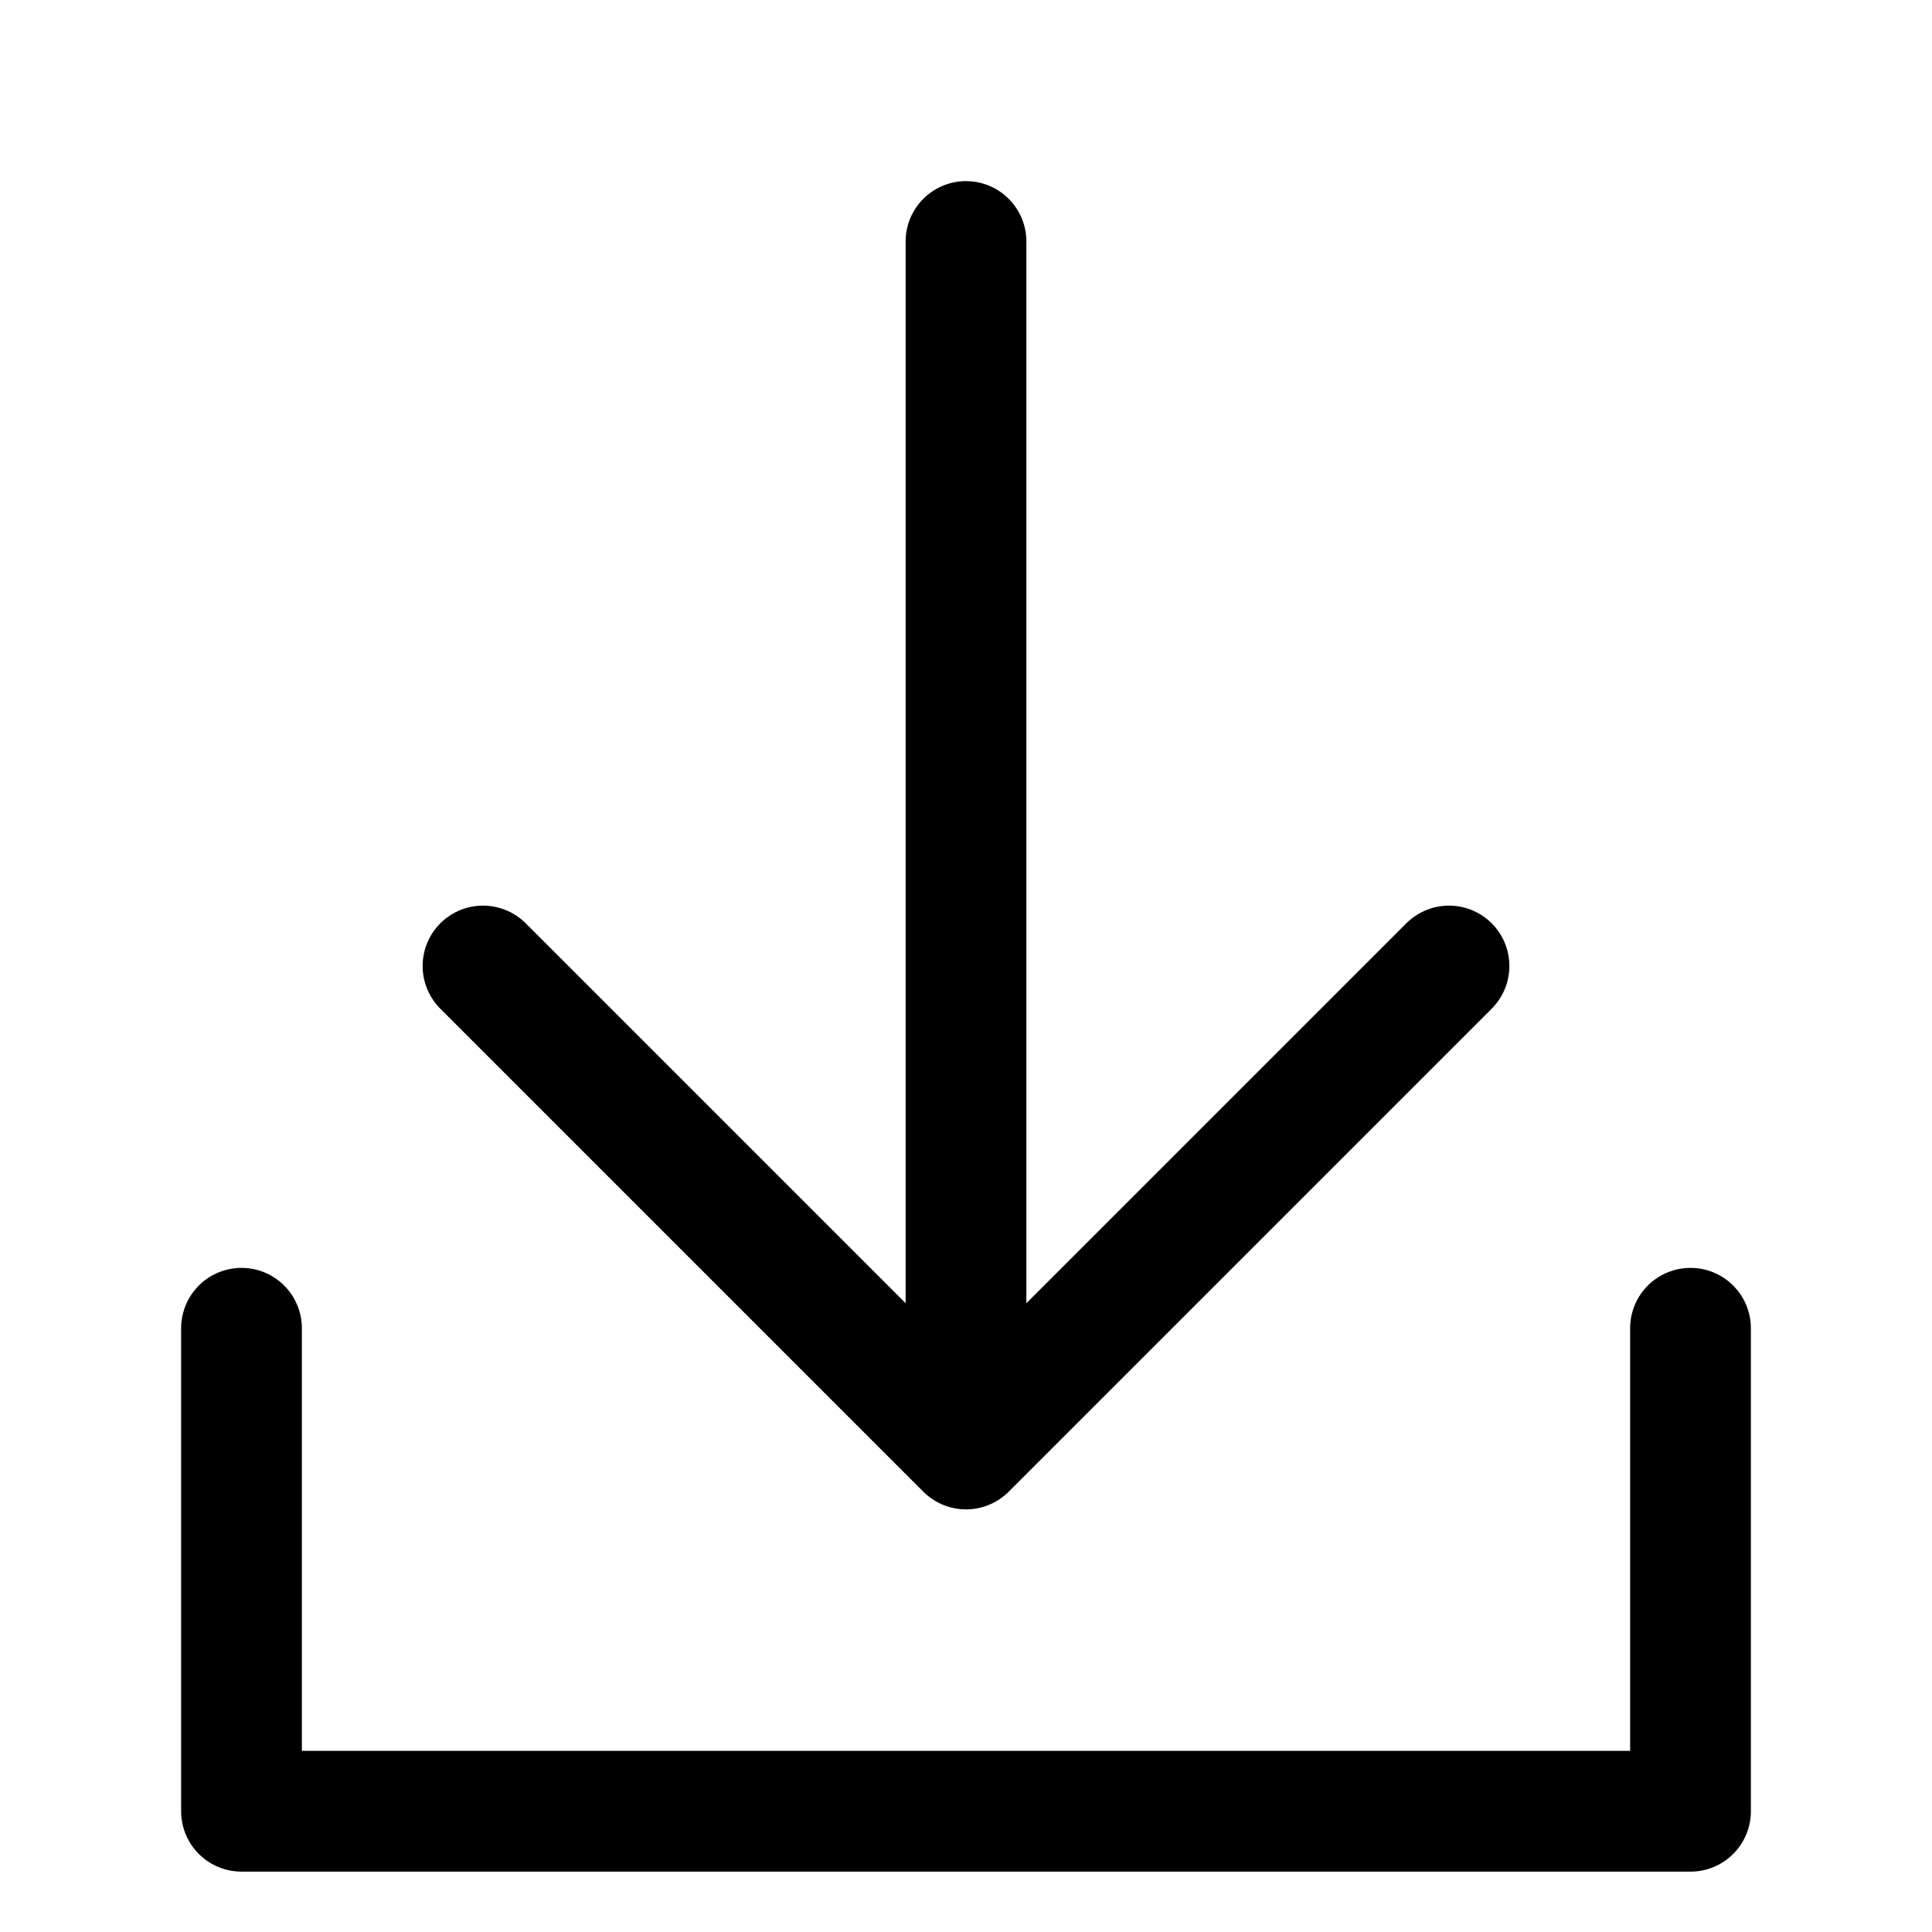
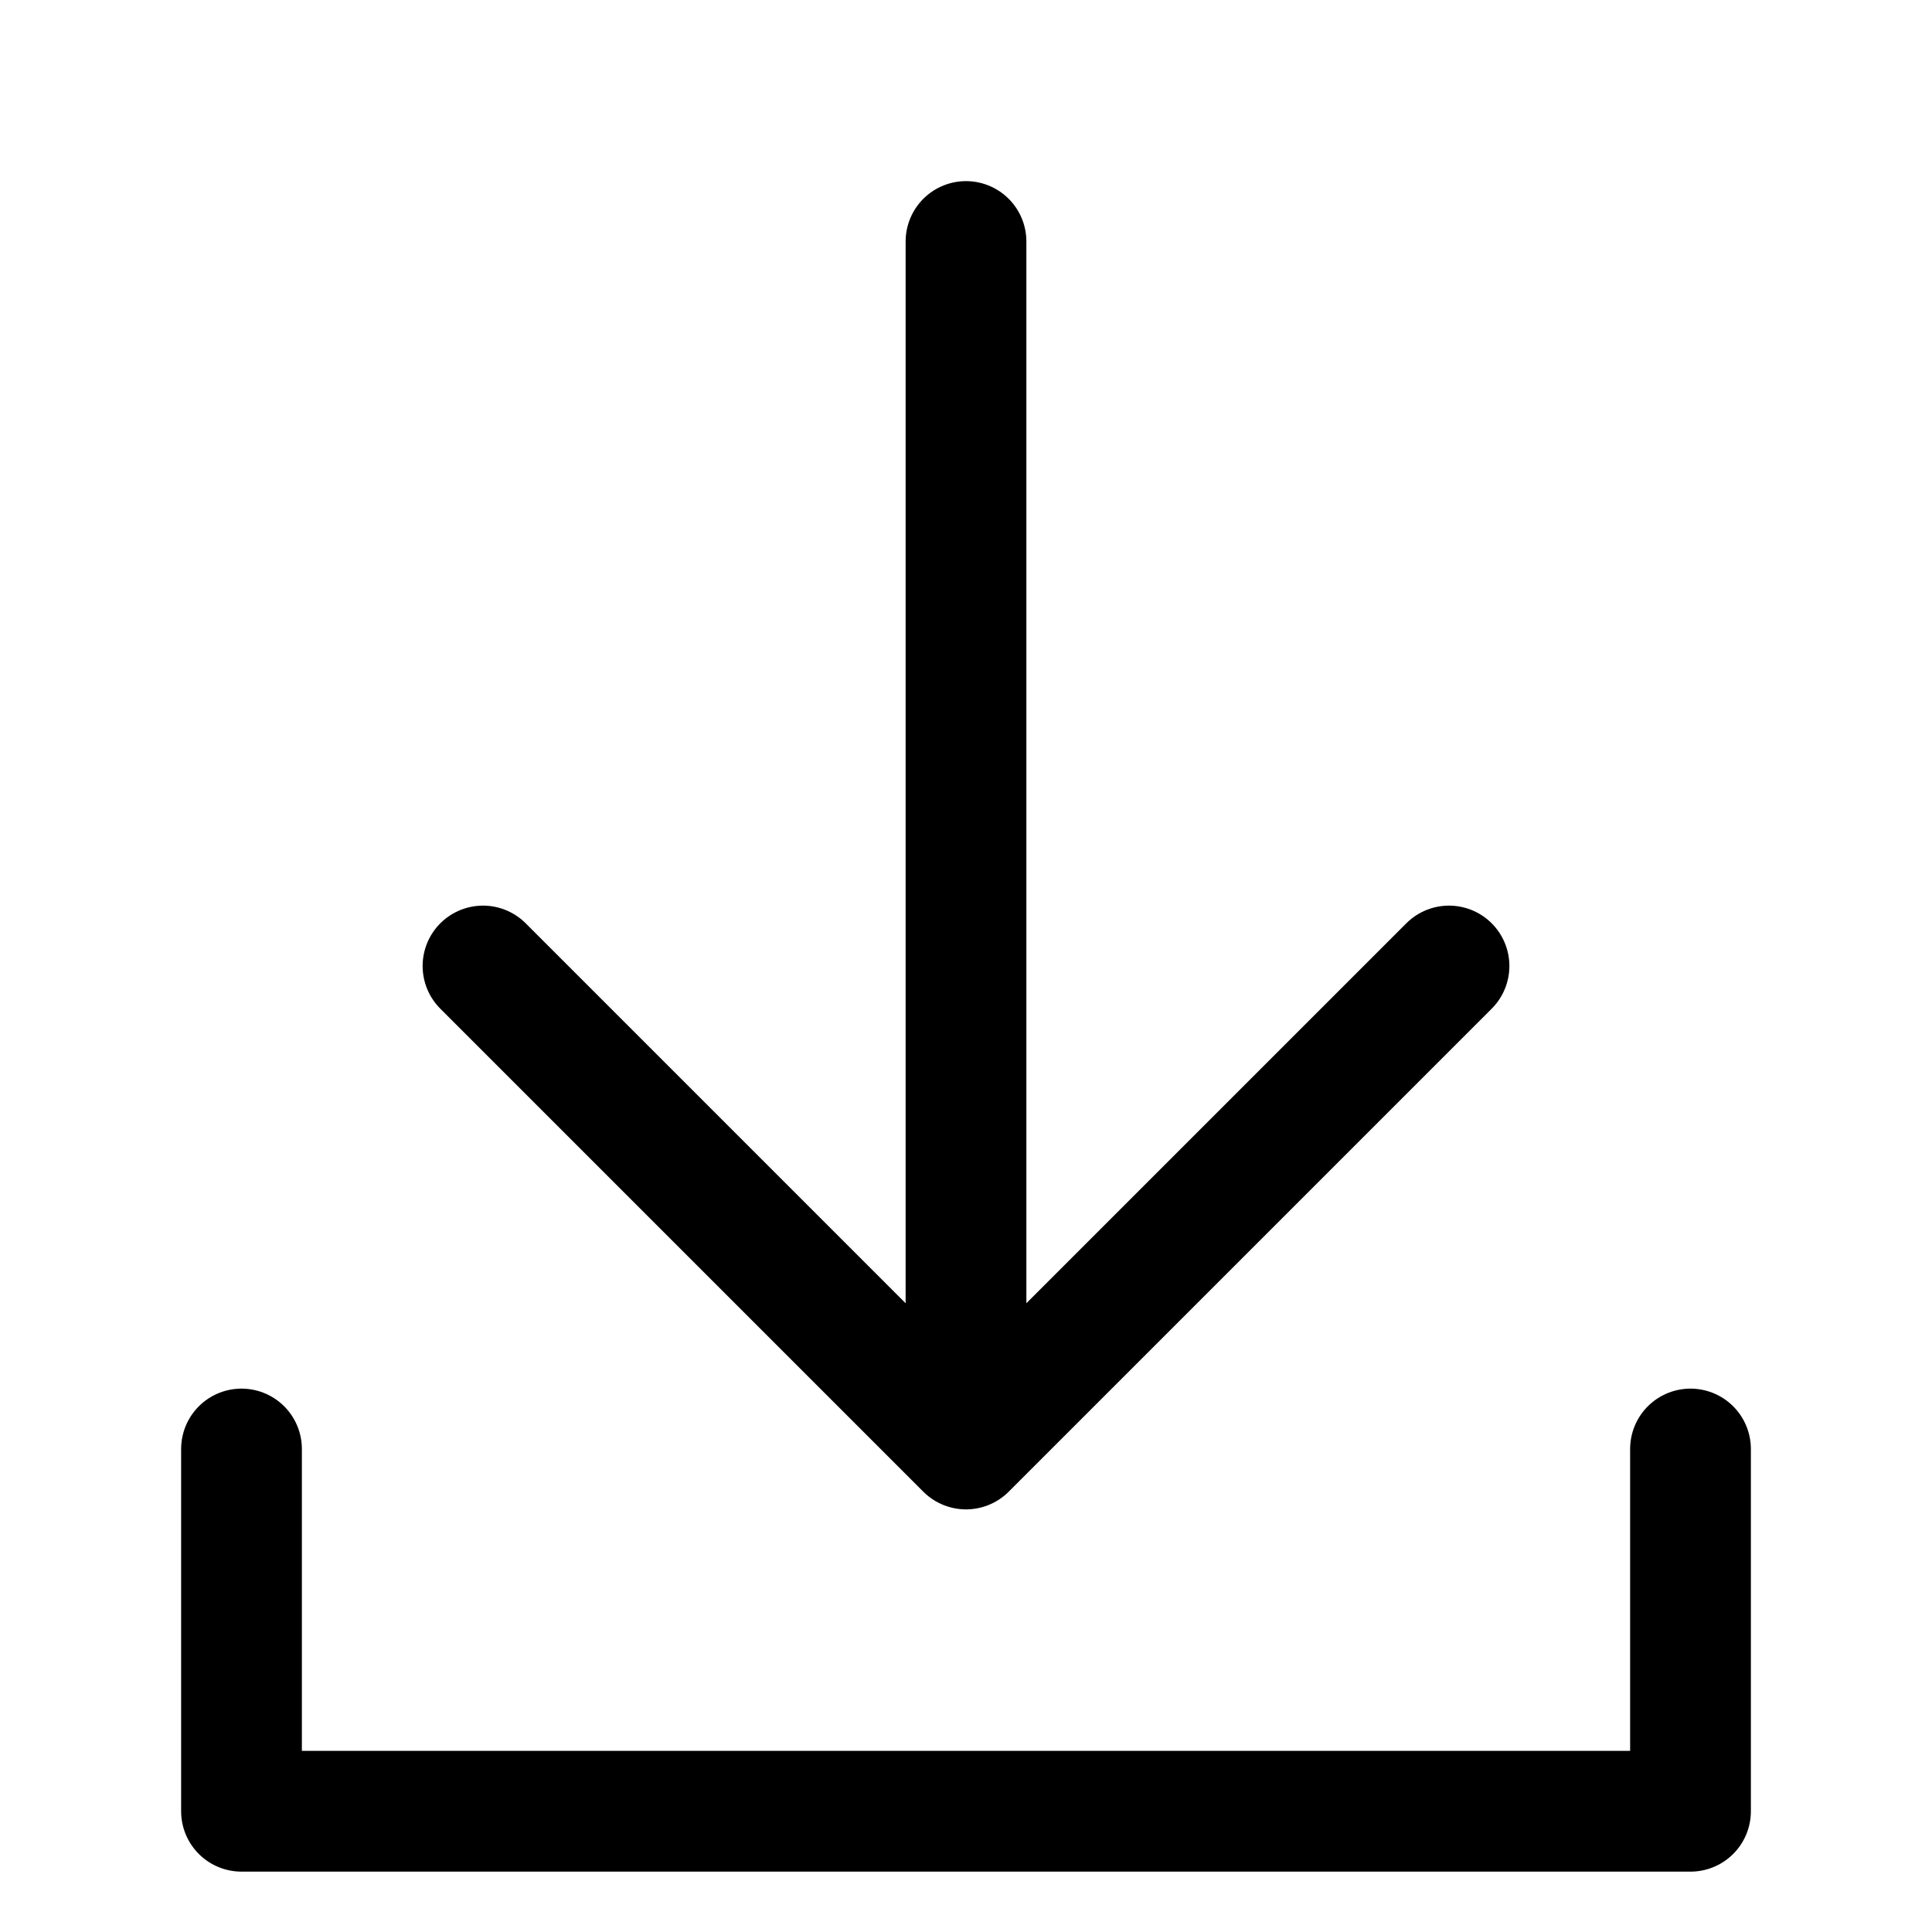
<svg xmlns="http://www.w3.org/2000/svg" viewBox="0 0 32 32" width="32" height="32" fill="none" stroke="currentcolor" stroke-linecap="round" stroke-linejoin="round" stroke-width="2">
-   <path d="M28 22 L28 30 4 30 4 22 M16 4 L16 24 M8 16 L16 24 24 16" />
+   <path d="M4 24 L4 30 28 30 28 24 M16 4 L16 24 M8 16 L16 24 24 16" />
</svg>
